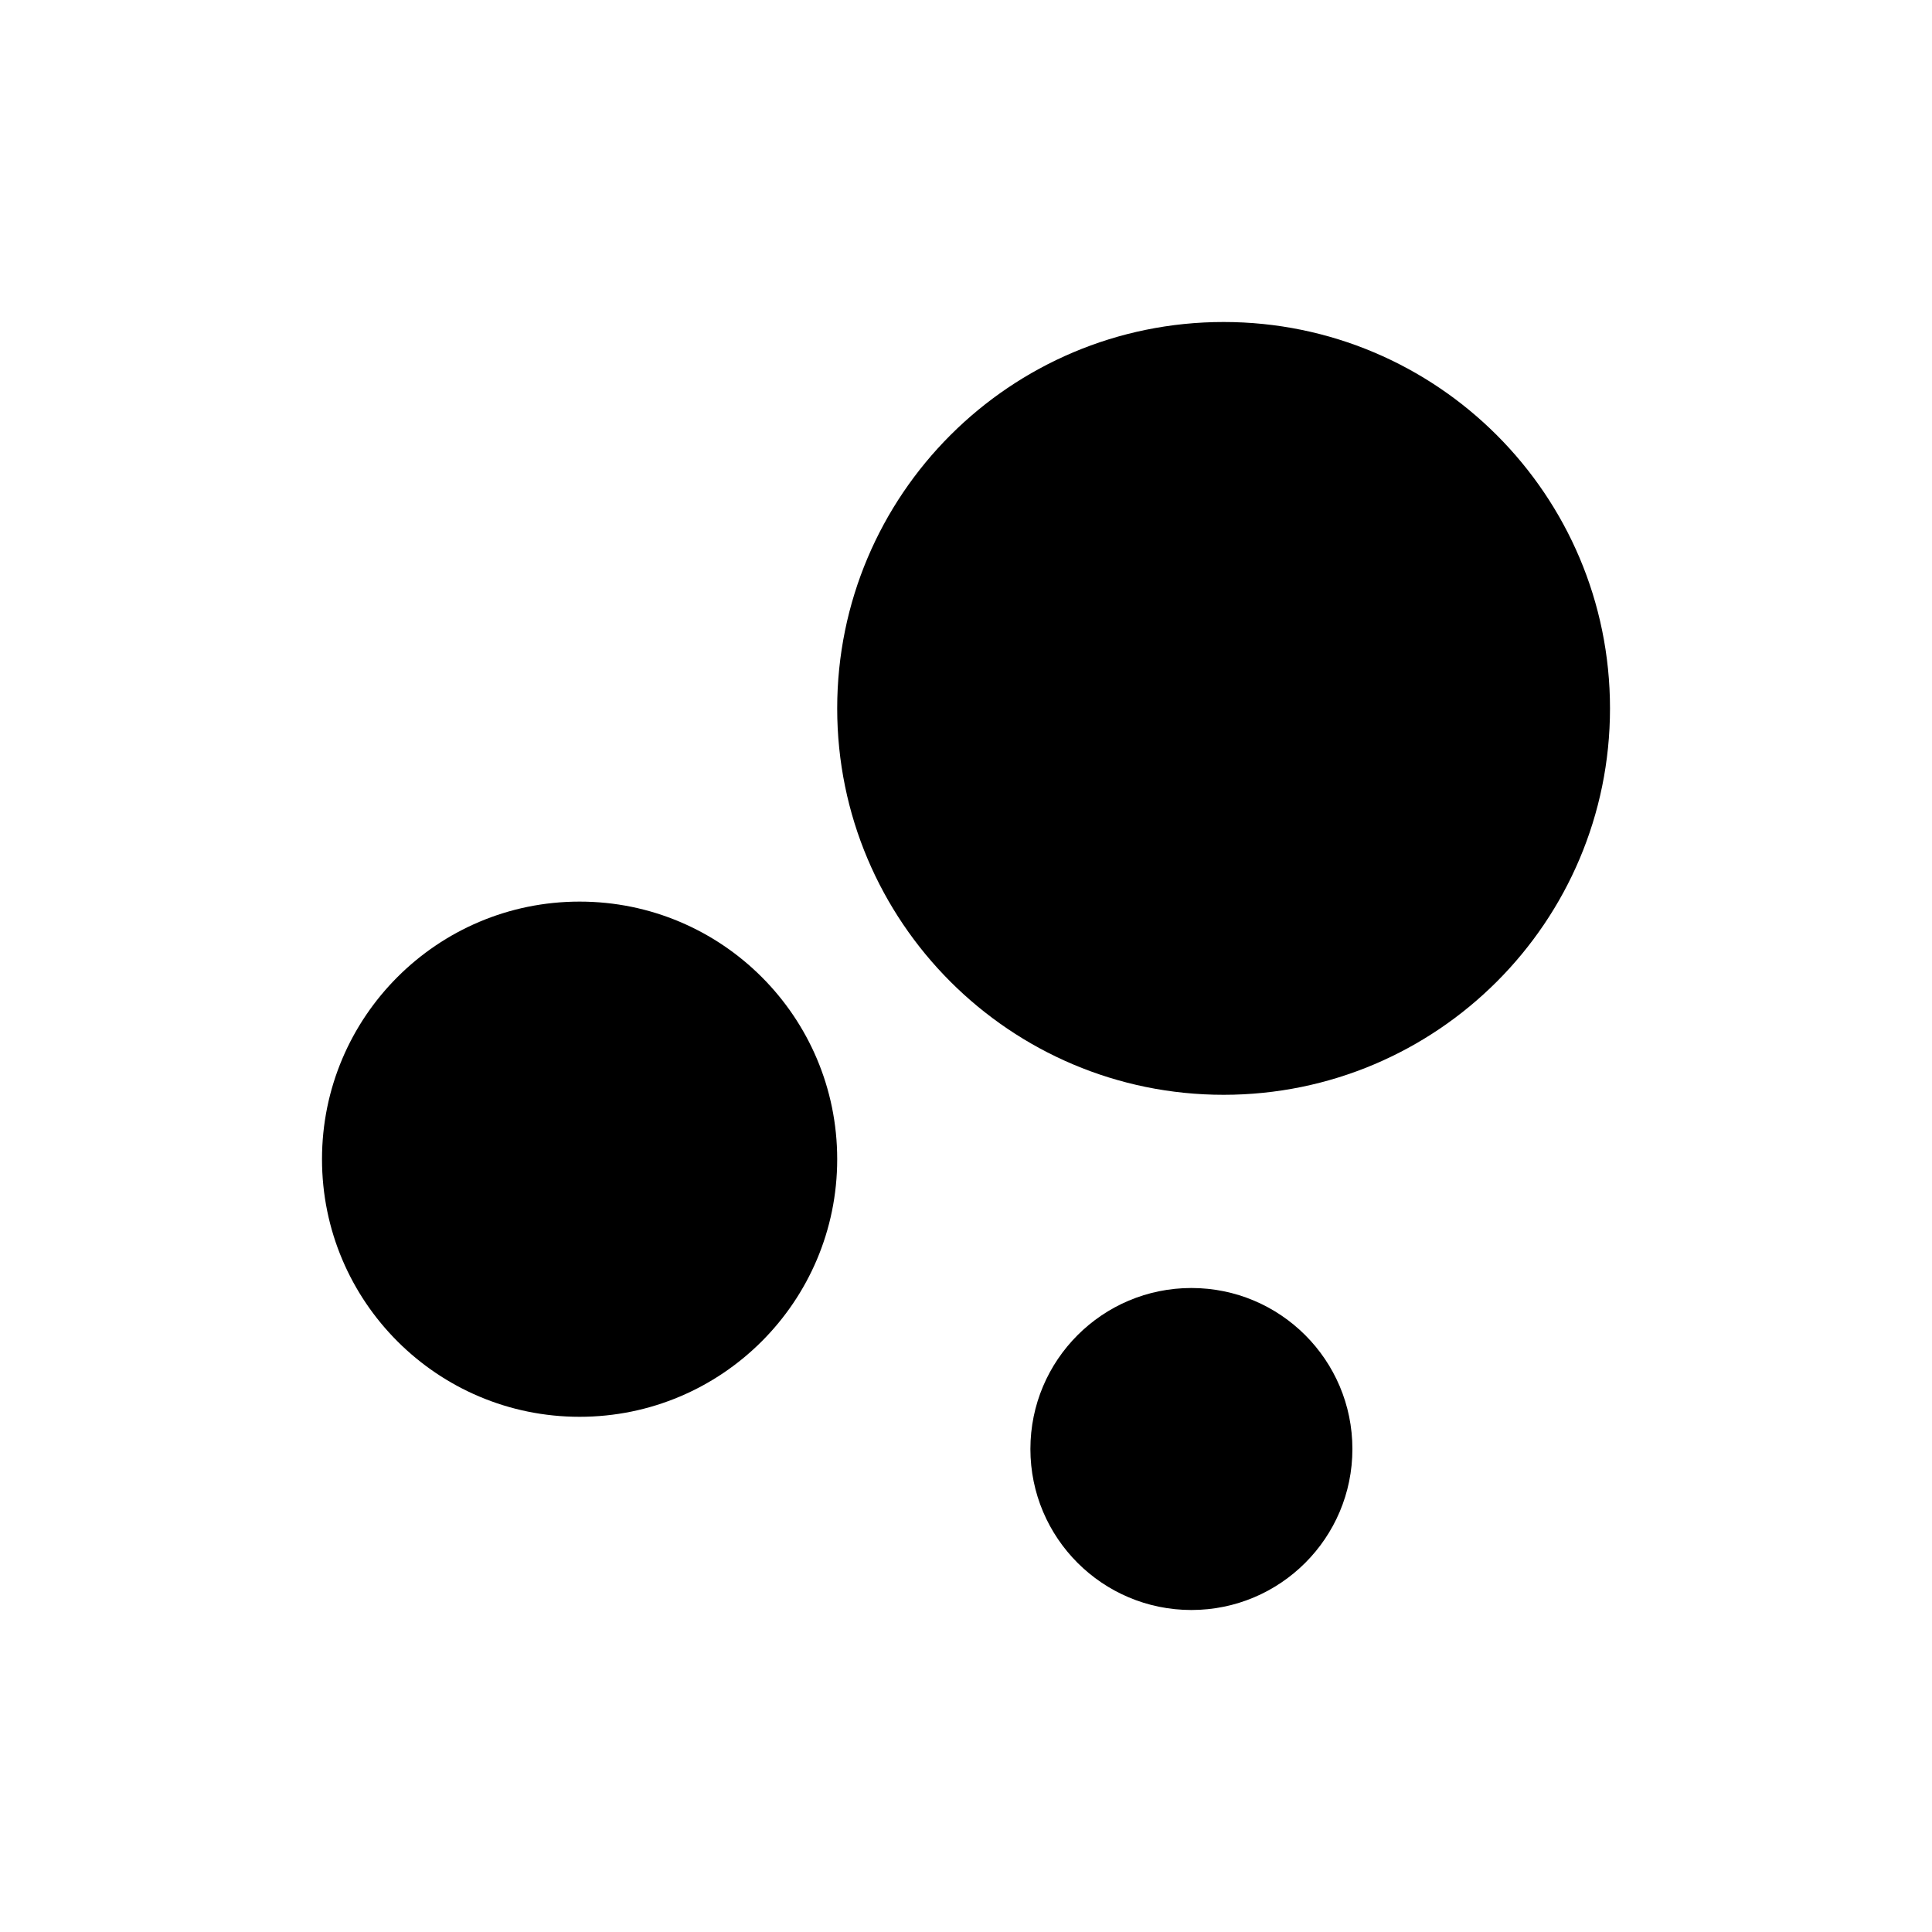
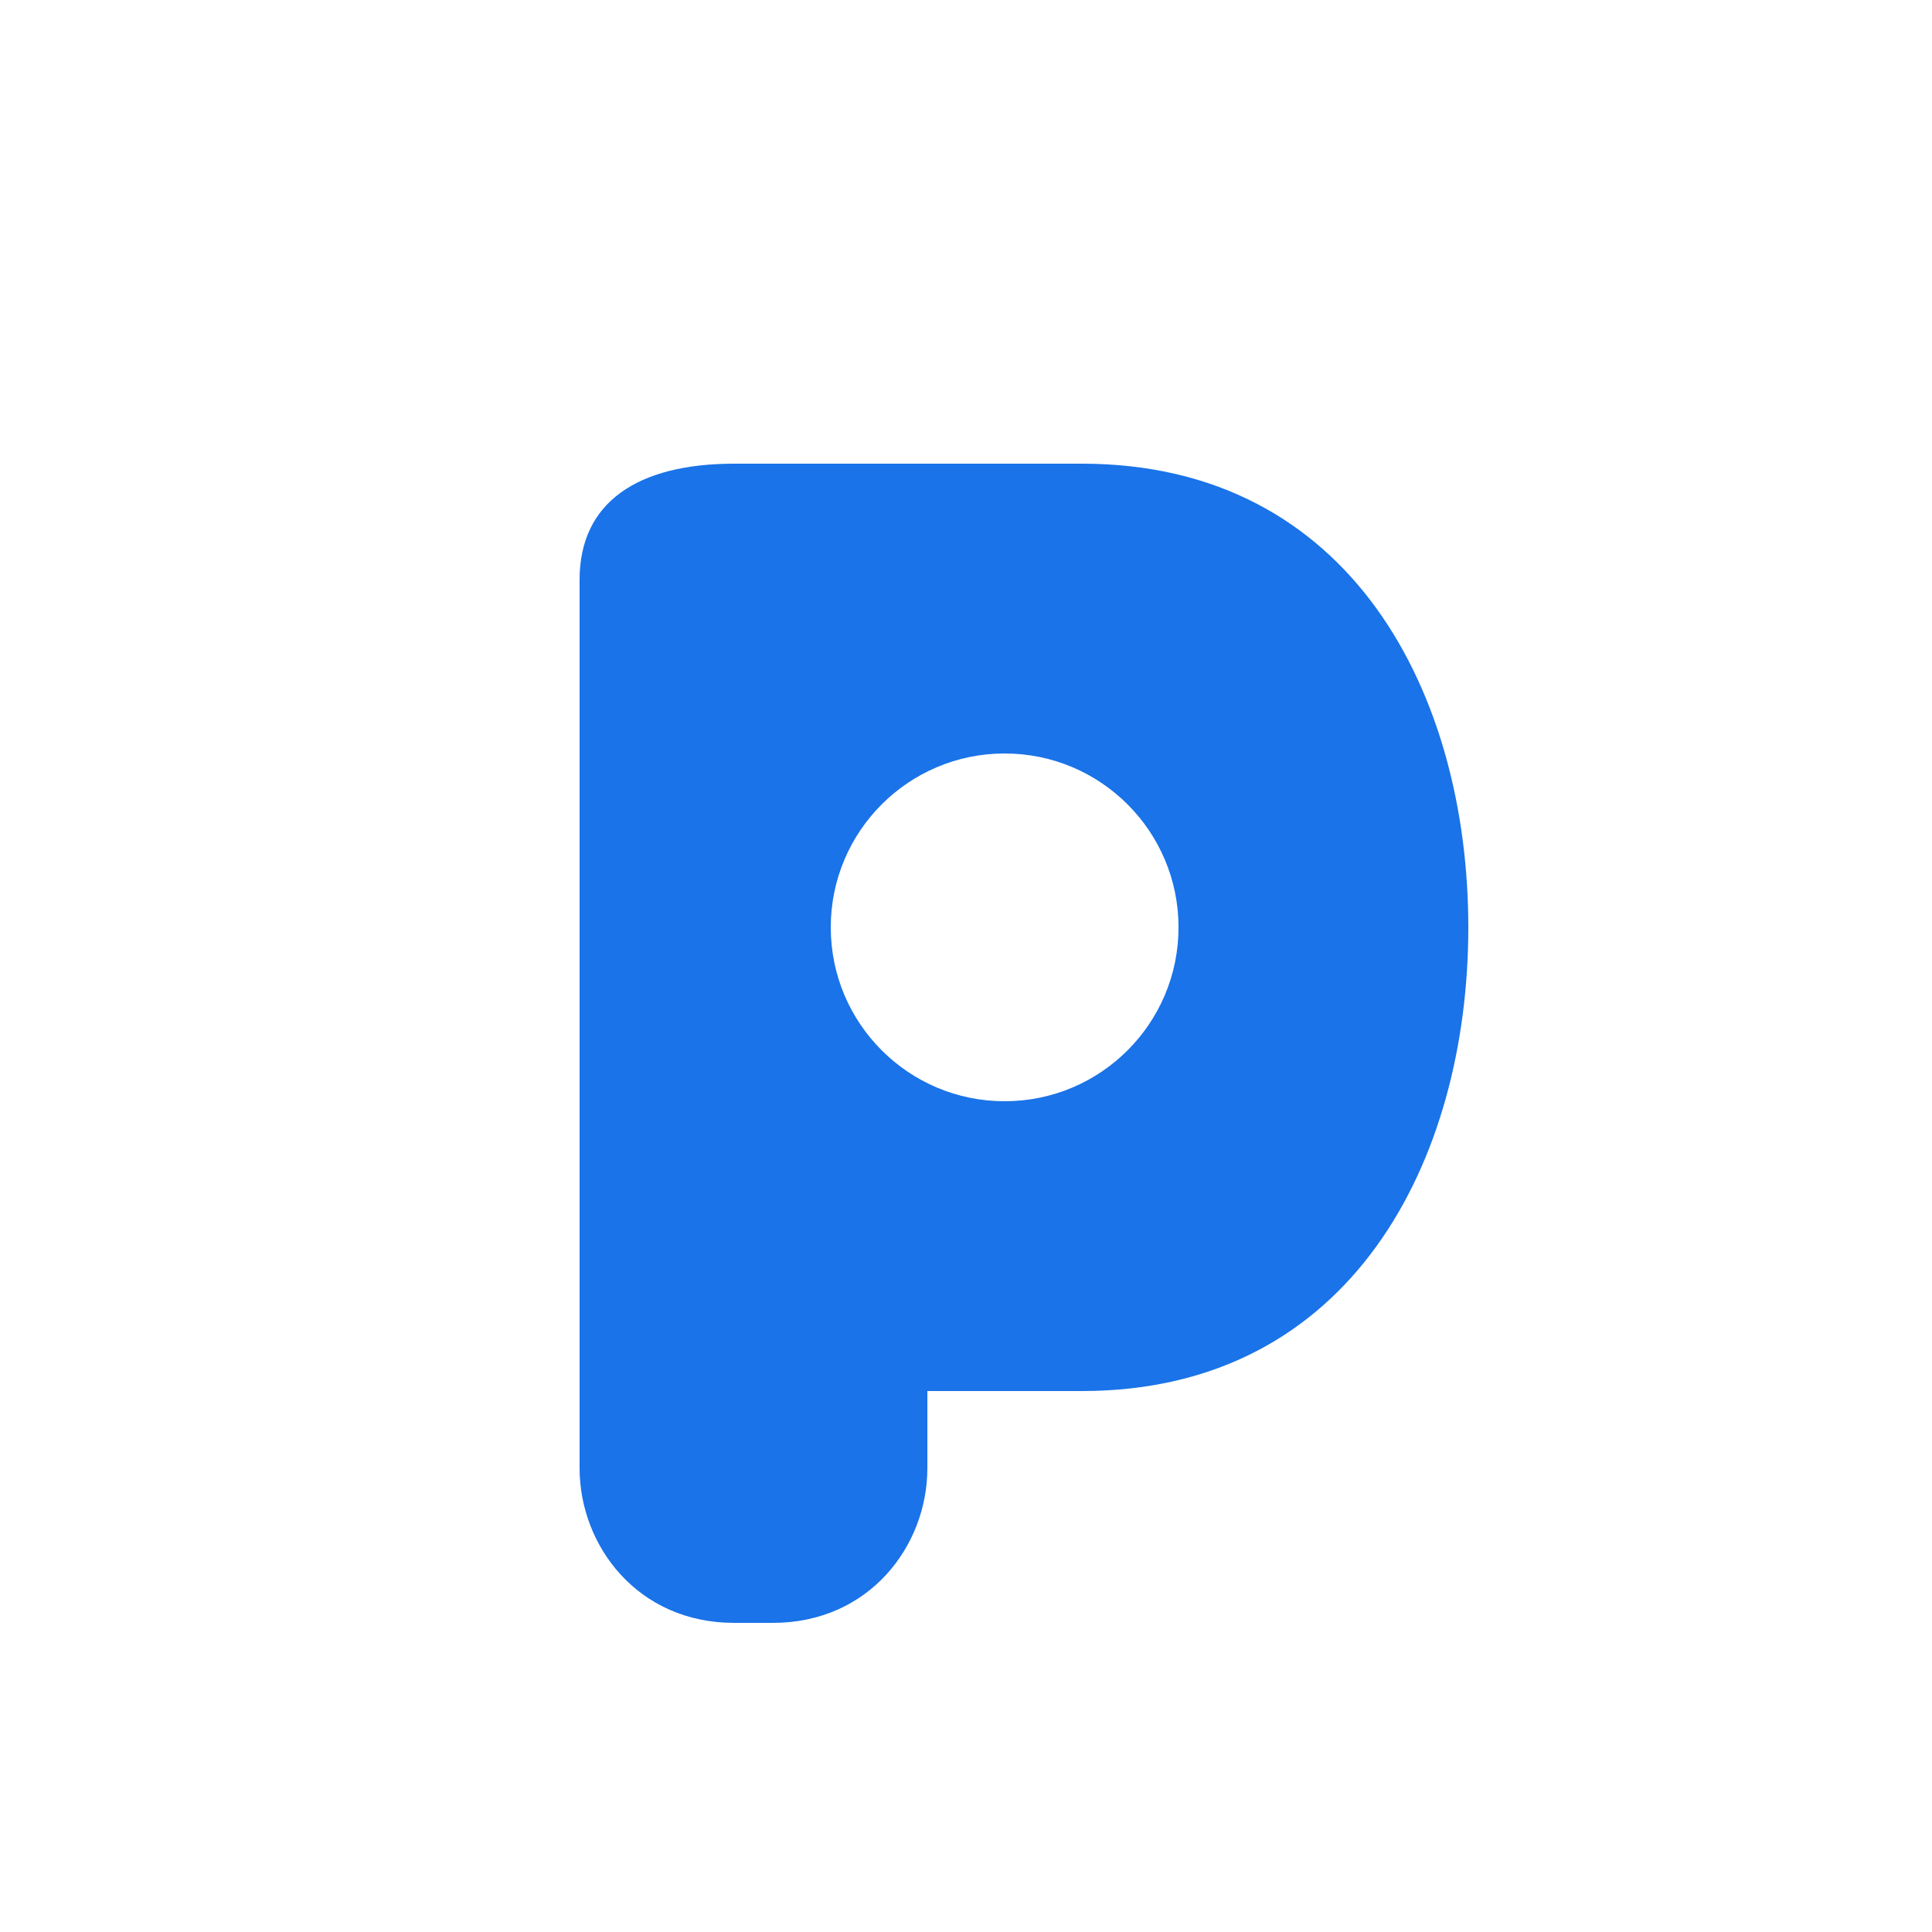
- <svg xmlns="http://www.w3.org/2000/svg" height="48px" viewBox="0 0 24 24" width="48px" fill="#000000">
-   <path d="M0 0h24v24H0z" fill="none" />
-   <circle cx="7.2" cy="14.4" r="3.2" />
-   <circle cx="14.8" cy="18" r="2" />
-   <circle cx="15.2" cy="8.8" r="4.8" />
+ <svg xmlns="http://www.w3.org/2000/svg" width="200" height="200" viewBox="0 0 200 200">
+   <path fill="#1A73E8" fill-rule="evenodd" d="     M72 48 H112 C140 48 152 72 152 96 C152 120 140 144 112 144 H96 V152 C96 160 90 168 80 168 H76 C66 168 60 160 60 152 V60 C60 52 66 48 76 48 Z     M104 78 A18 18 0 1 0 104 114 A18 18 0 1 0 104 78 Z" />
</svg>
